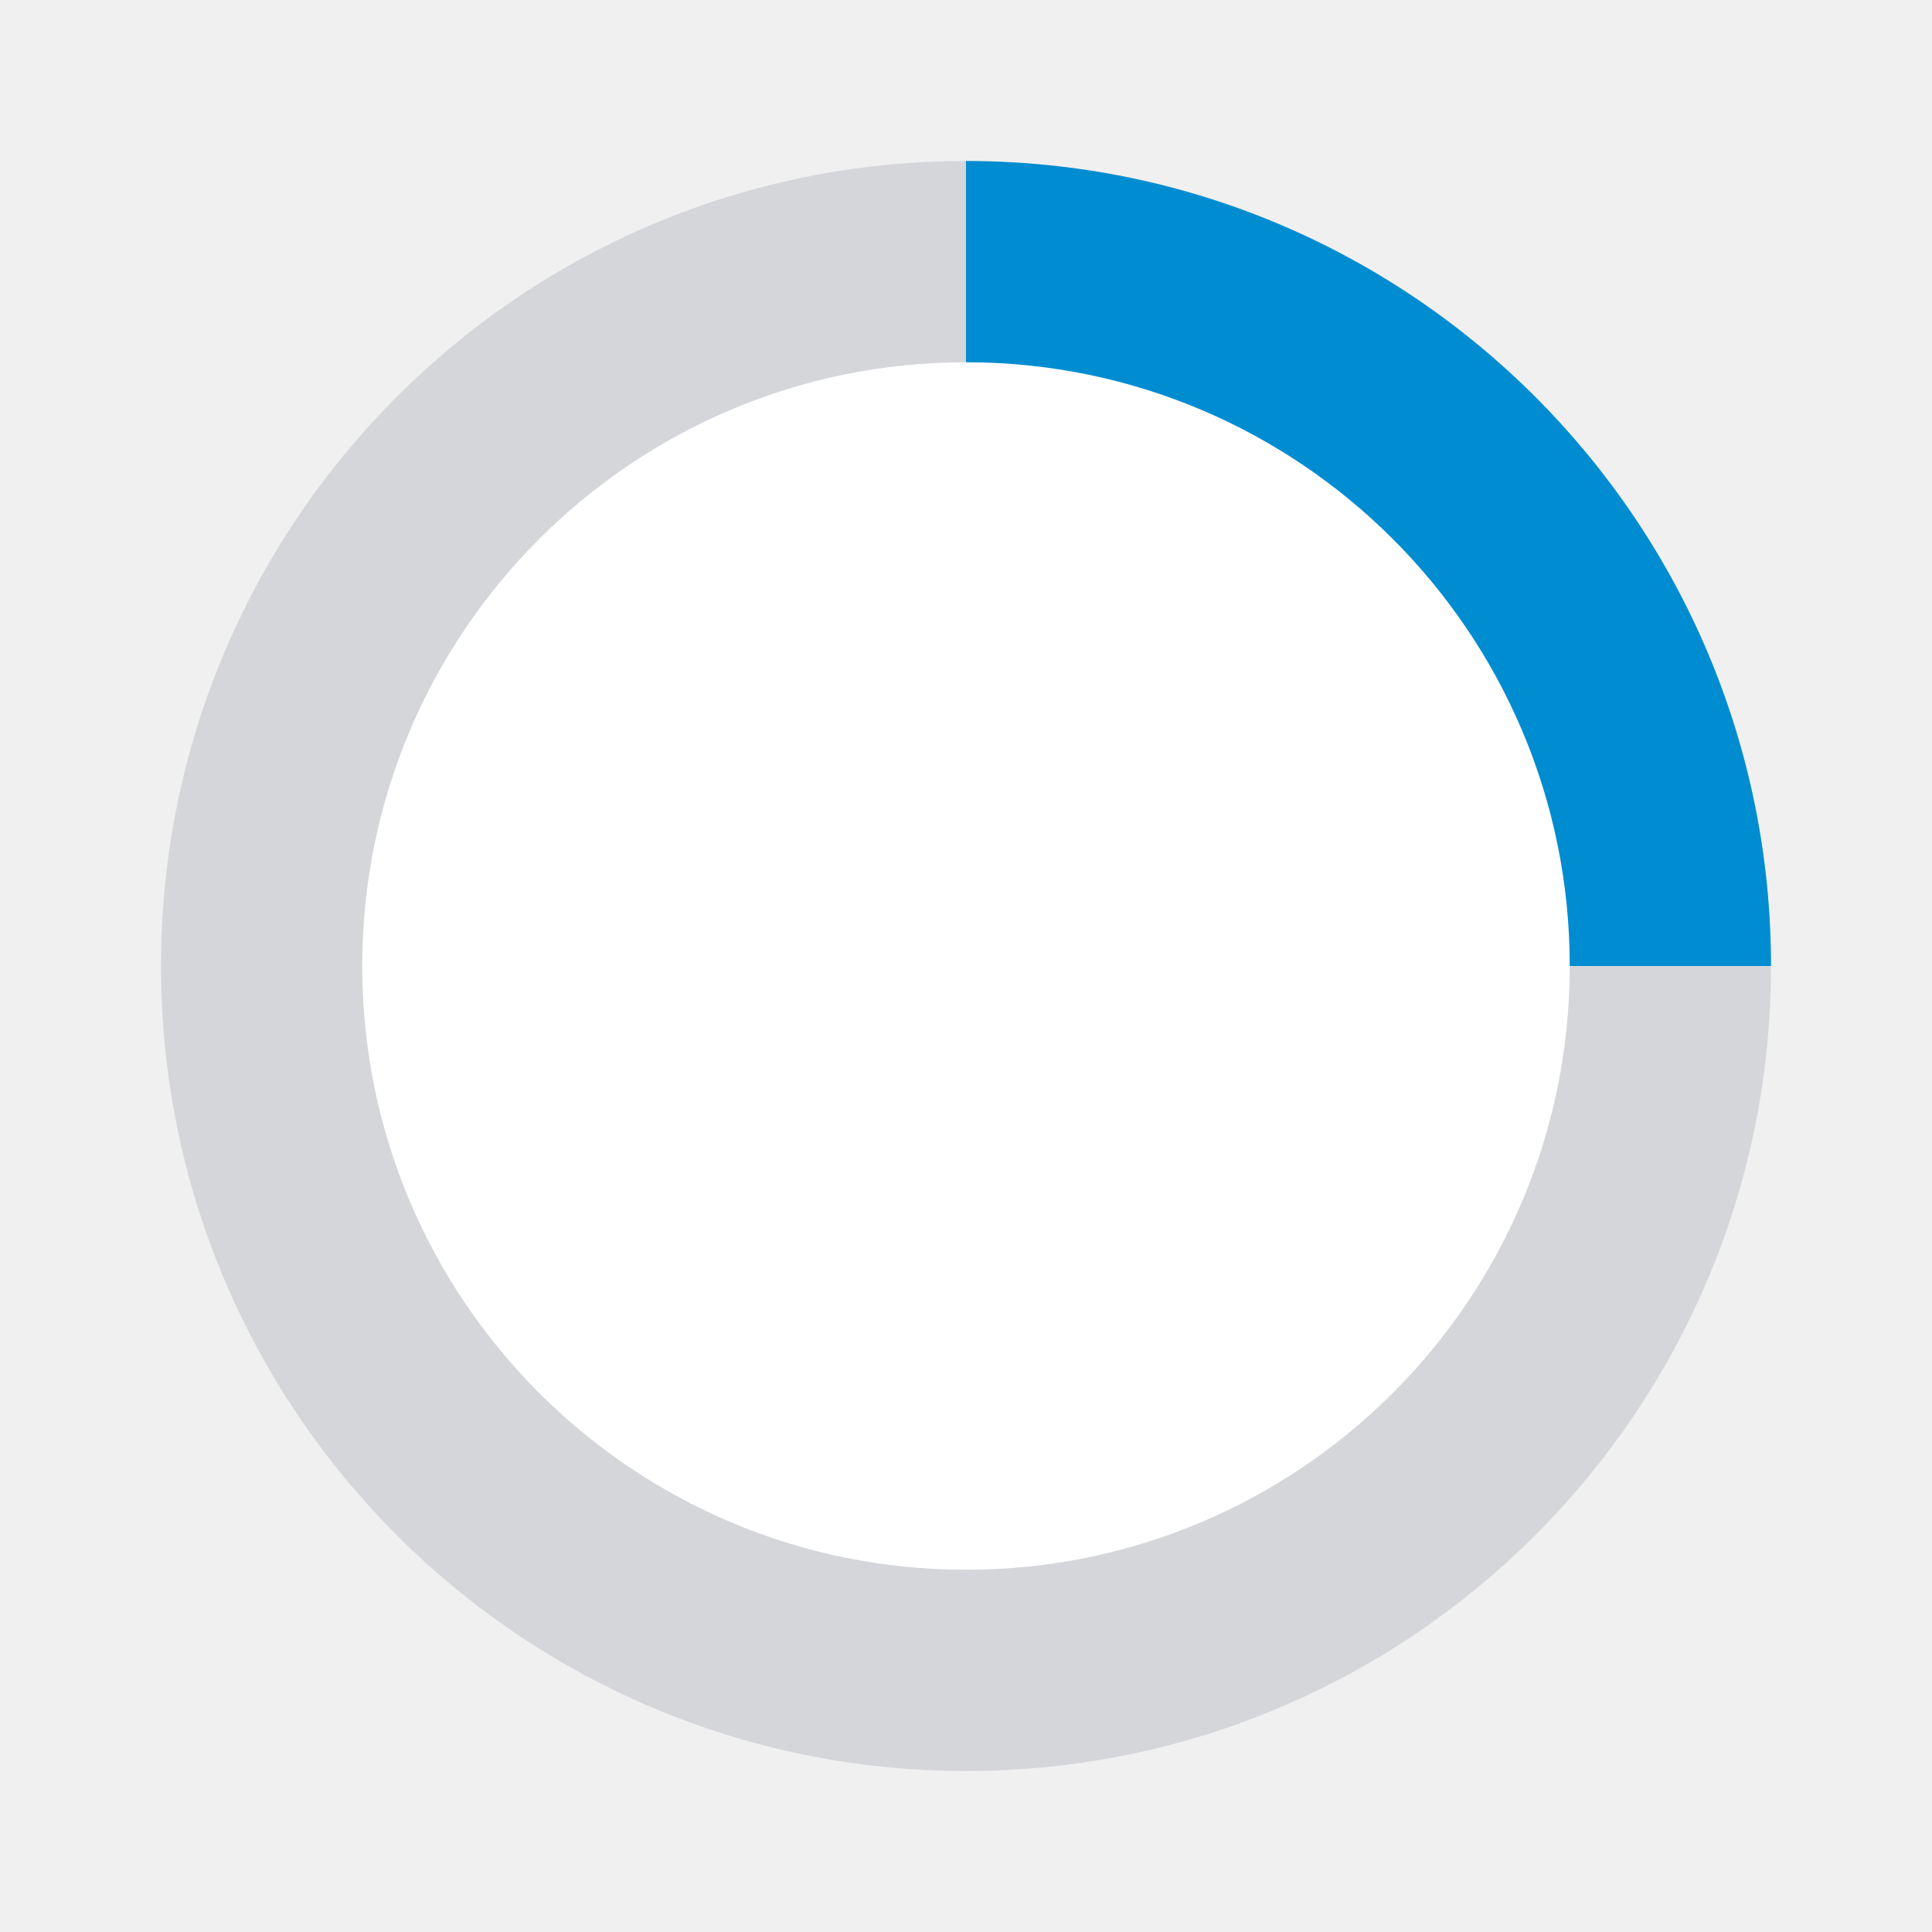
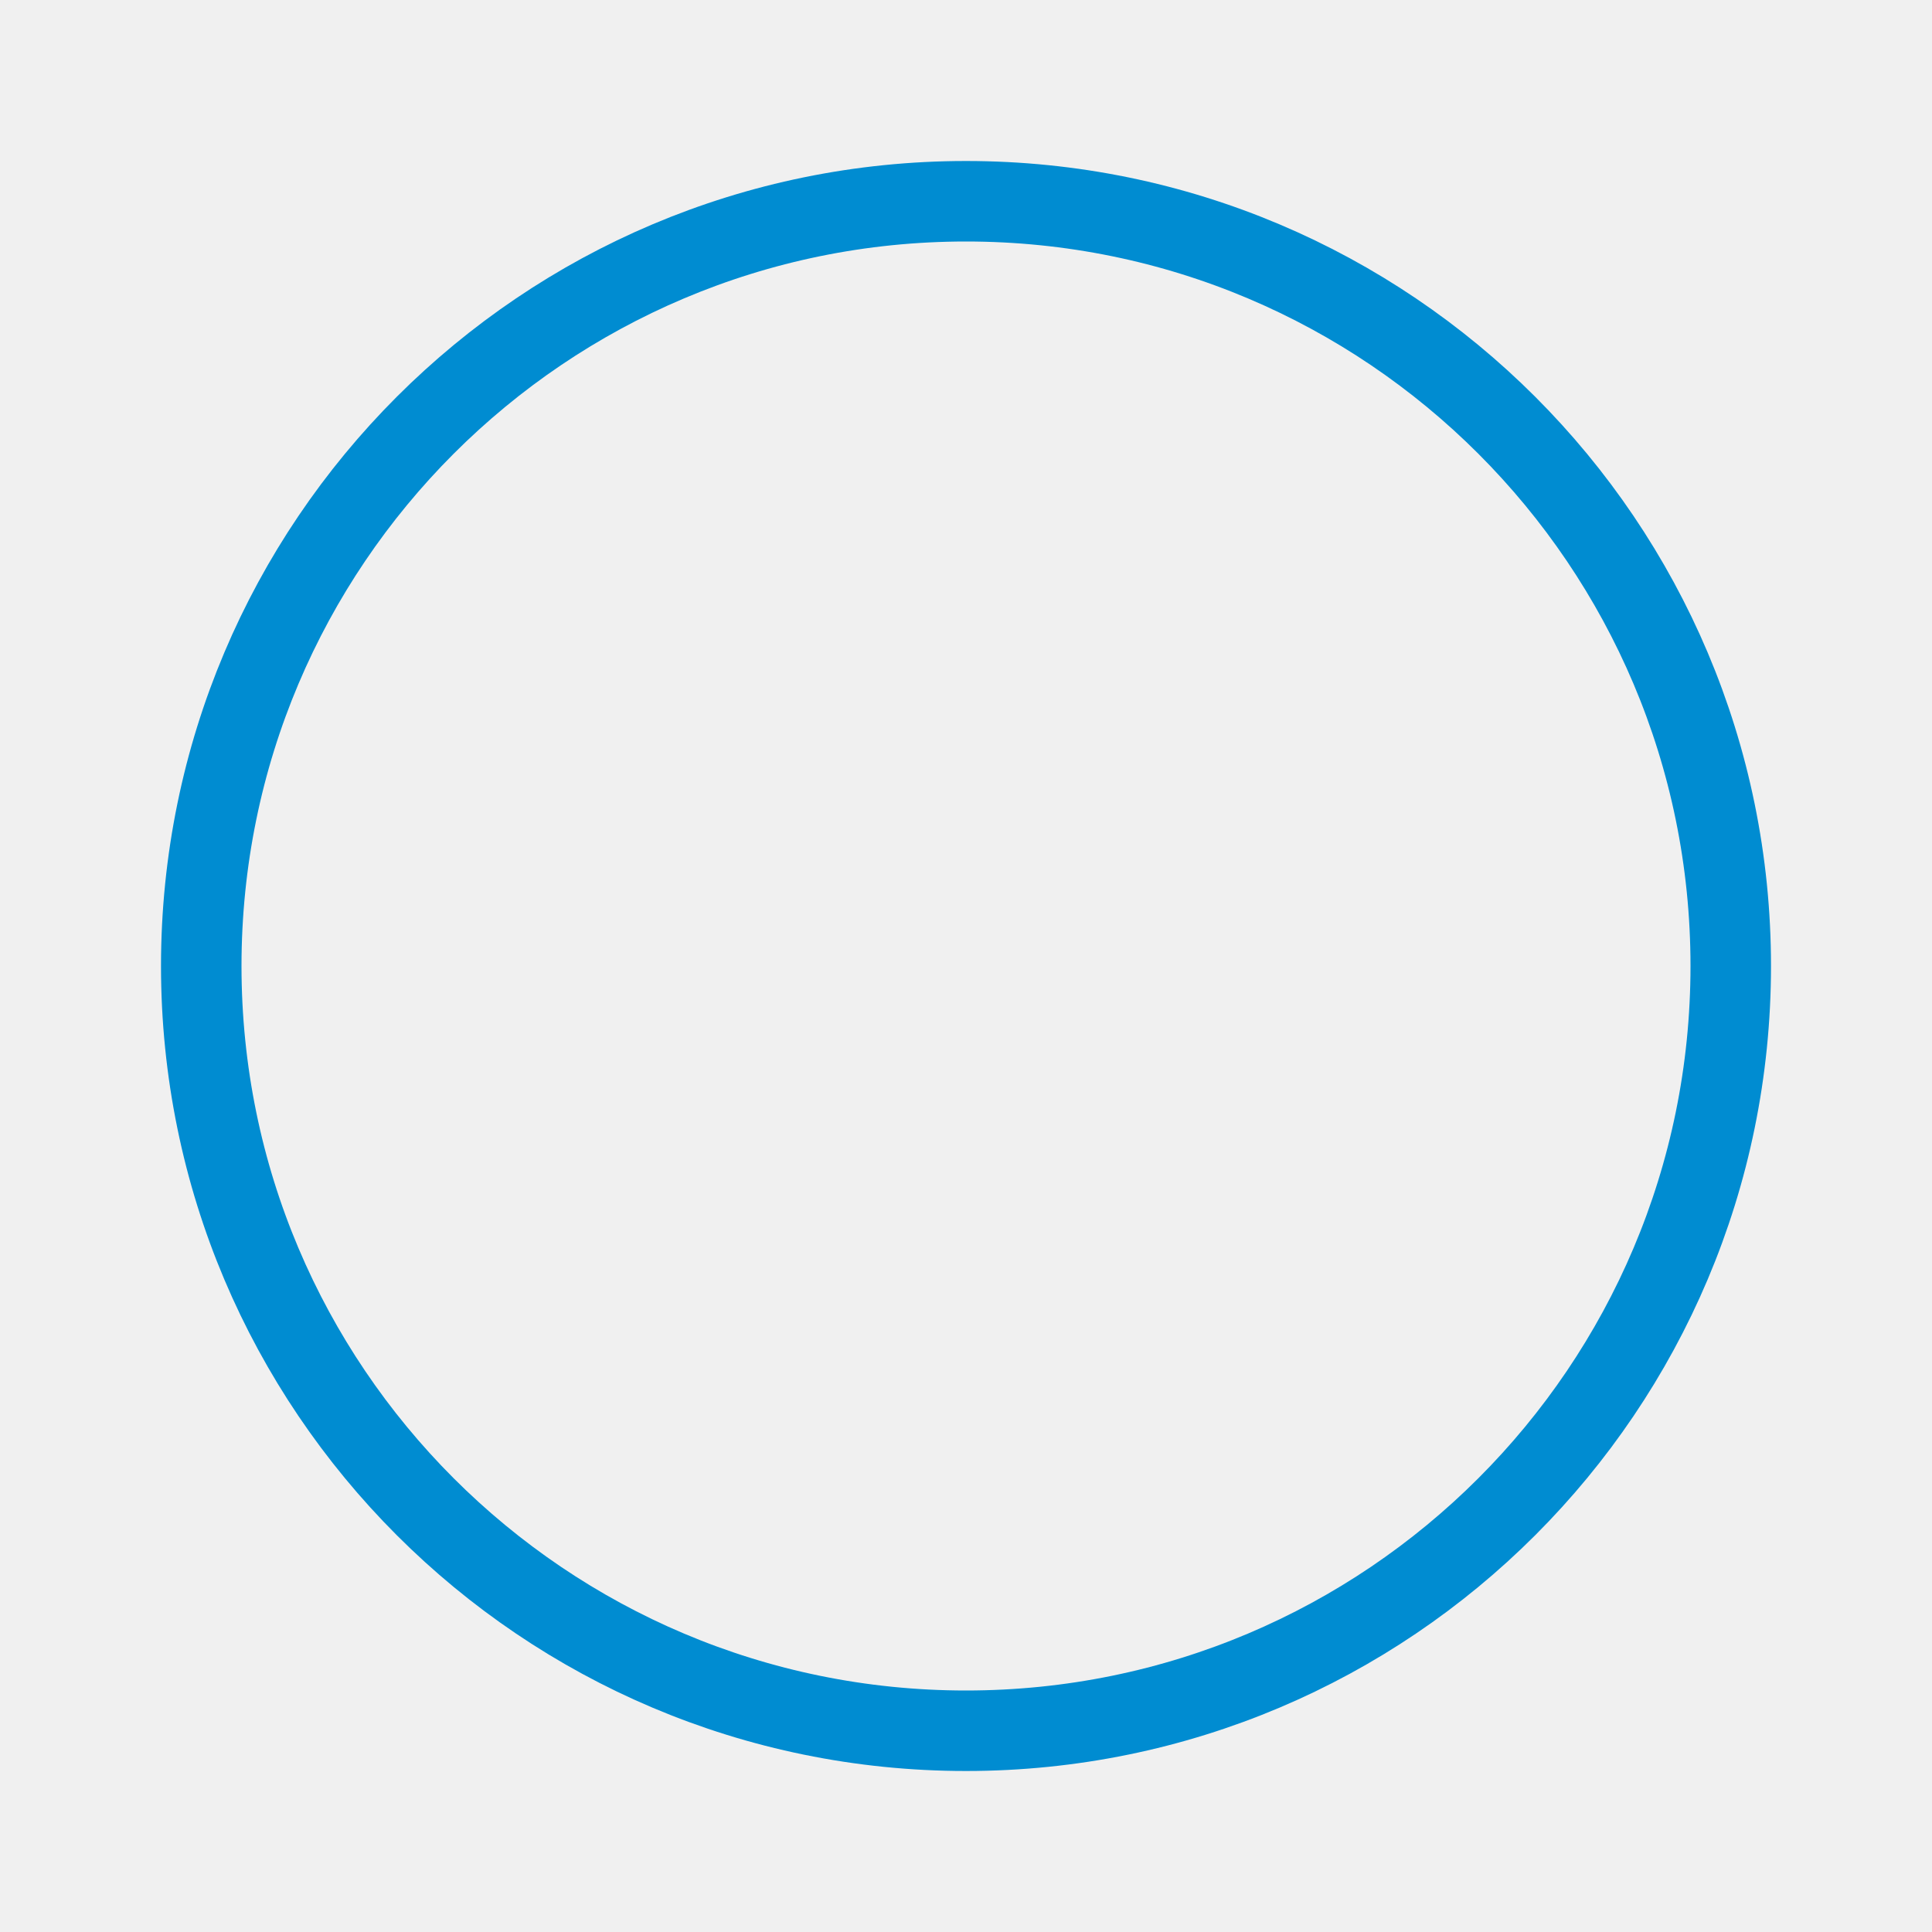
- <svg xmlns="http://www.w3.org/2000/svg" class="prefix__icon" viewBox="0 0 1024 1024" width="200" height="200">
-   <animateTransform attributeName="transform" type="rotate" from="0" to="360" dur="2s" repeatCount="indefinite" />
-   <path d="M85.333 512a426.667 426.667 0 10853.334 0 426.667 426.667 0 10-853.334 0z" fill="#959BA7" fill-opacity=".3" />
-   <path d="M938.667 512c0-235.648-191.019-426.667-426.667-426.667V512h426.667z" fill="#008CD1" />
-   <path d="M192 512a320 320 0 10640 0 320 320 0 10-640 0z" fill="#FFF" />
+ <svg xmlns="http://www.w3.org/2000/svg" width="1em" height="1em" viewBox="0 0 24 24">
+   <g stroke="currentColor">
+     <circle color="#008CD1" cx="12" cy="12" r="9.5" fill="none" stroke-linecap="round" stroke-width="1">
+       <animate attributeName="stroke-dasharray" calcMode="spline" dur="1.5s" keySplines="0.42,0,0.58,1;0.42,0,0.58,1;0.42,0,0.58,1" keyTimes="0;0.475;0.95;1" repeatCount="indefinite" values="0 150;42 150;42 150;42 150" />
+       <animate attributeName="stroke-dashoffset" calcMode="spline" dur="1.5s" keySplines="0.42,0,0.58,1;0.42,0,0.58,1;0.42,0,0.58,1" keyTimes="0;0.475;0.95;1" repeatCount="indefinite" values="0;-16;-59;-59" />
+     </circle>
+     <animateTransform attributeName="transform" dur="2s" repeatCount="indefinite" type="rotate" values="0 12 12;360 12 12" />
+   </g>
</svg>
